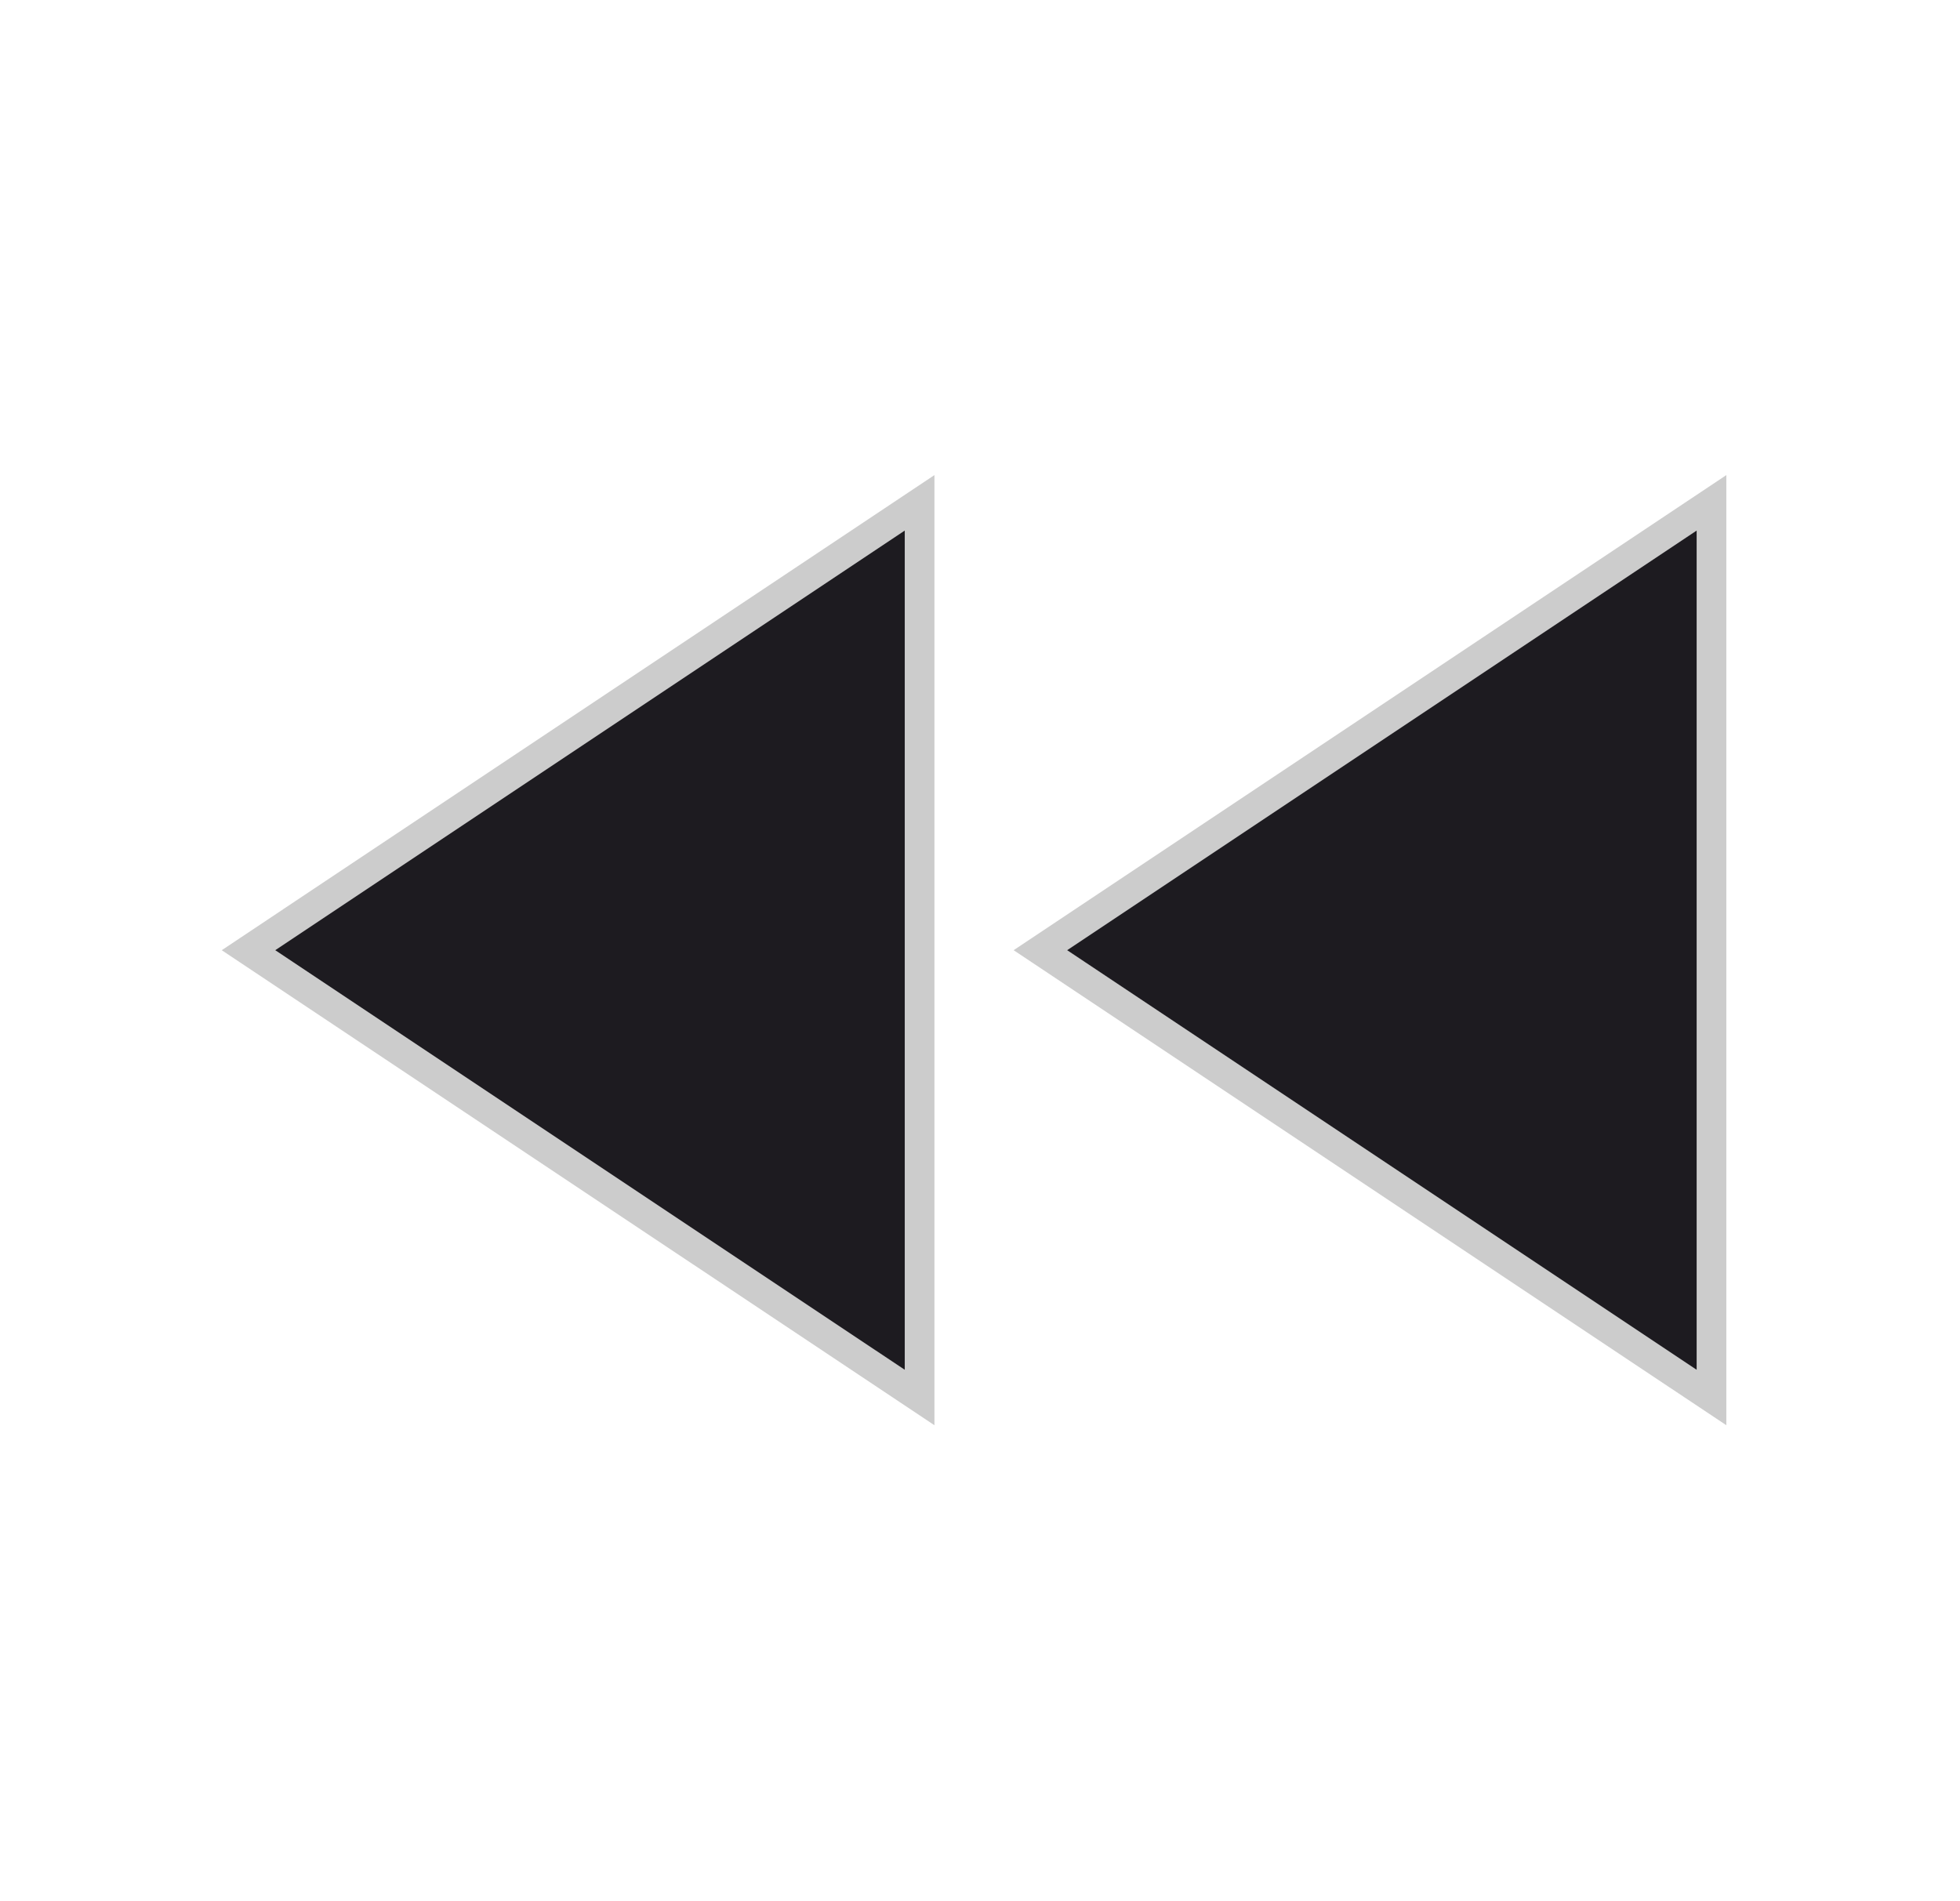
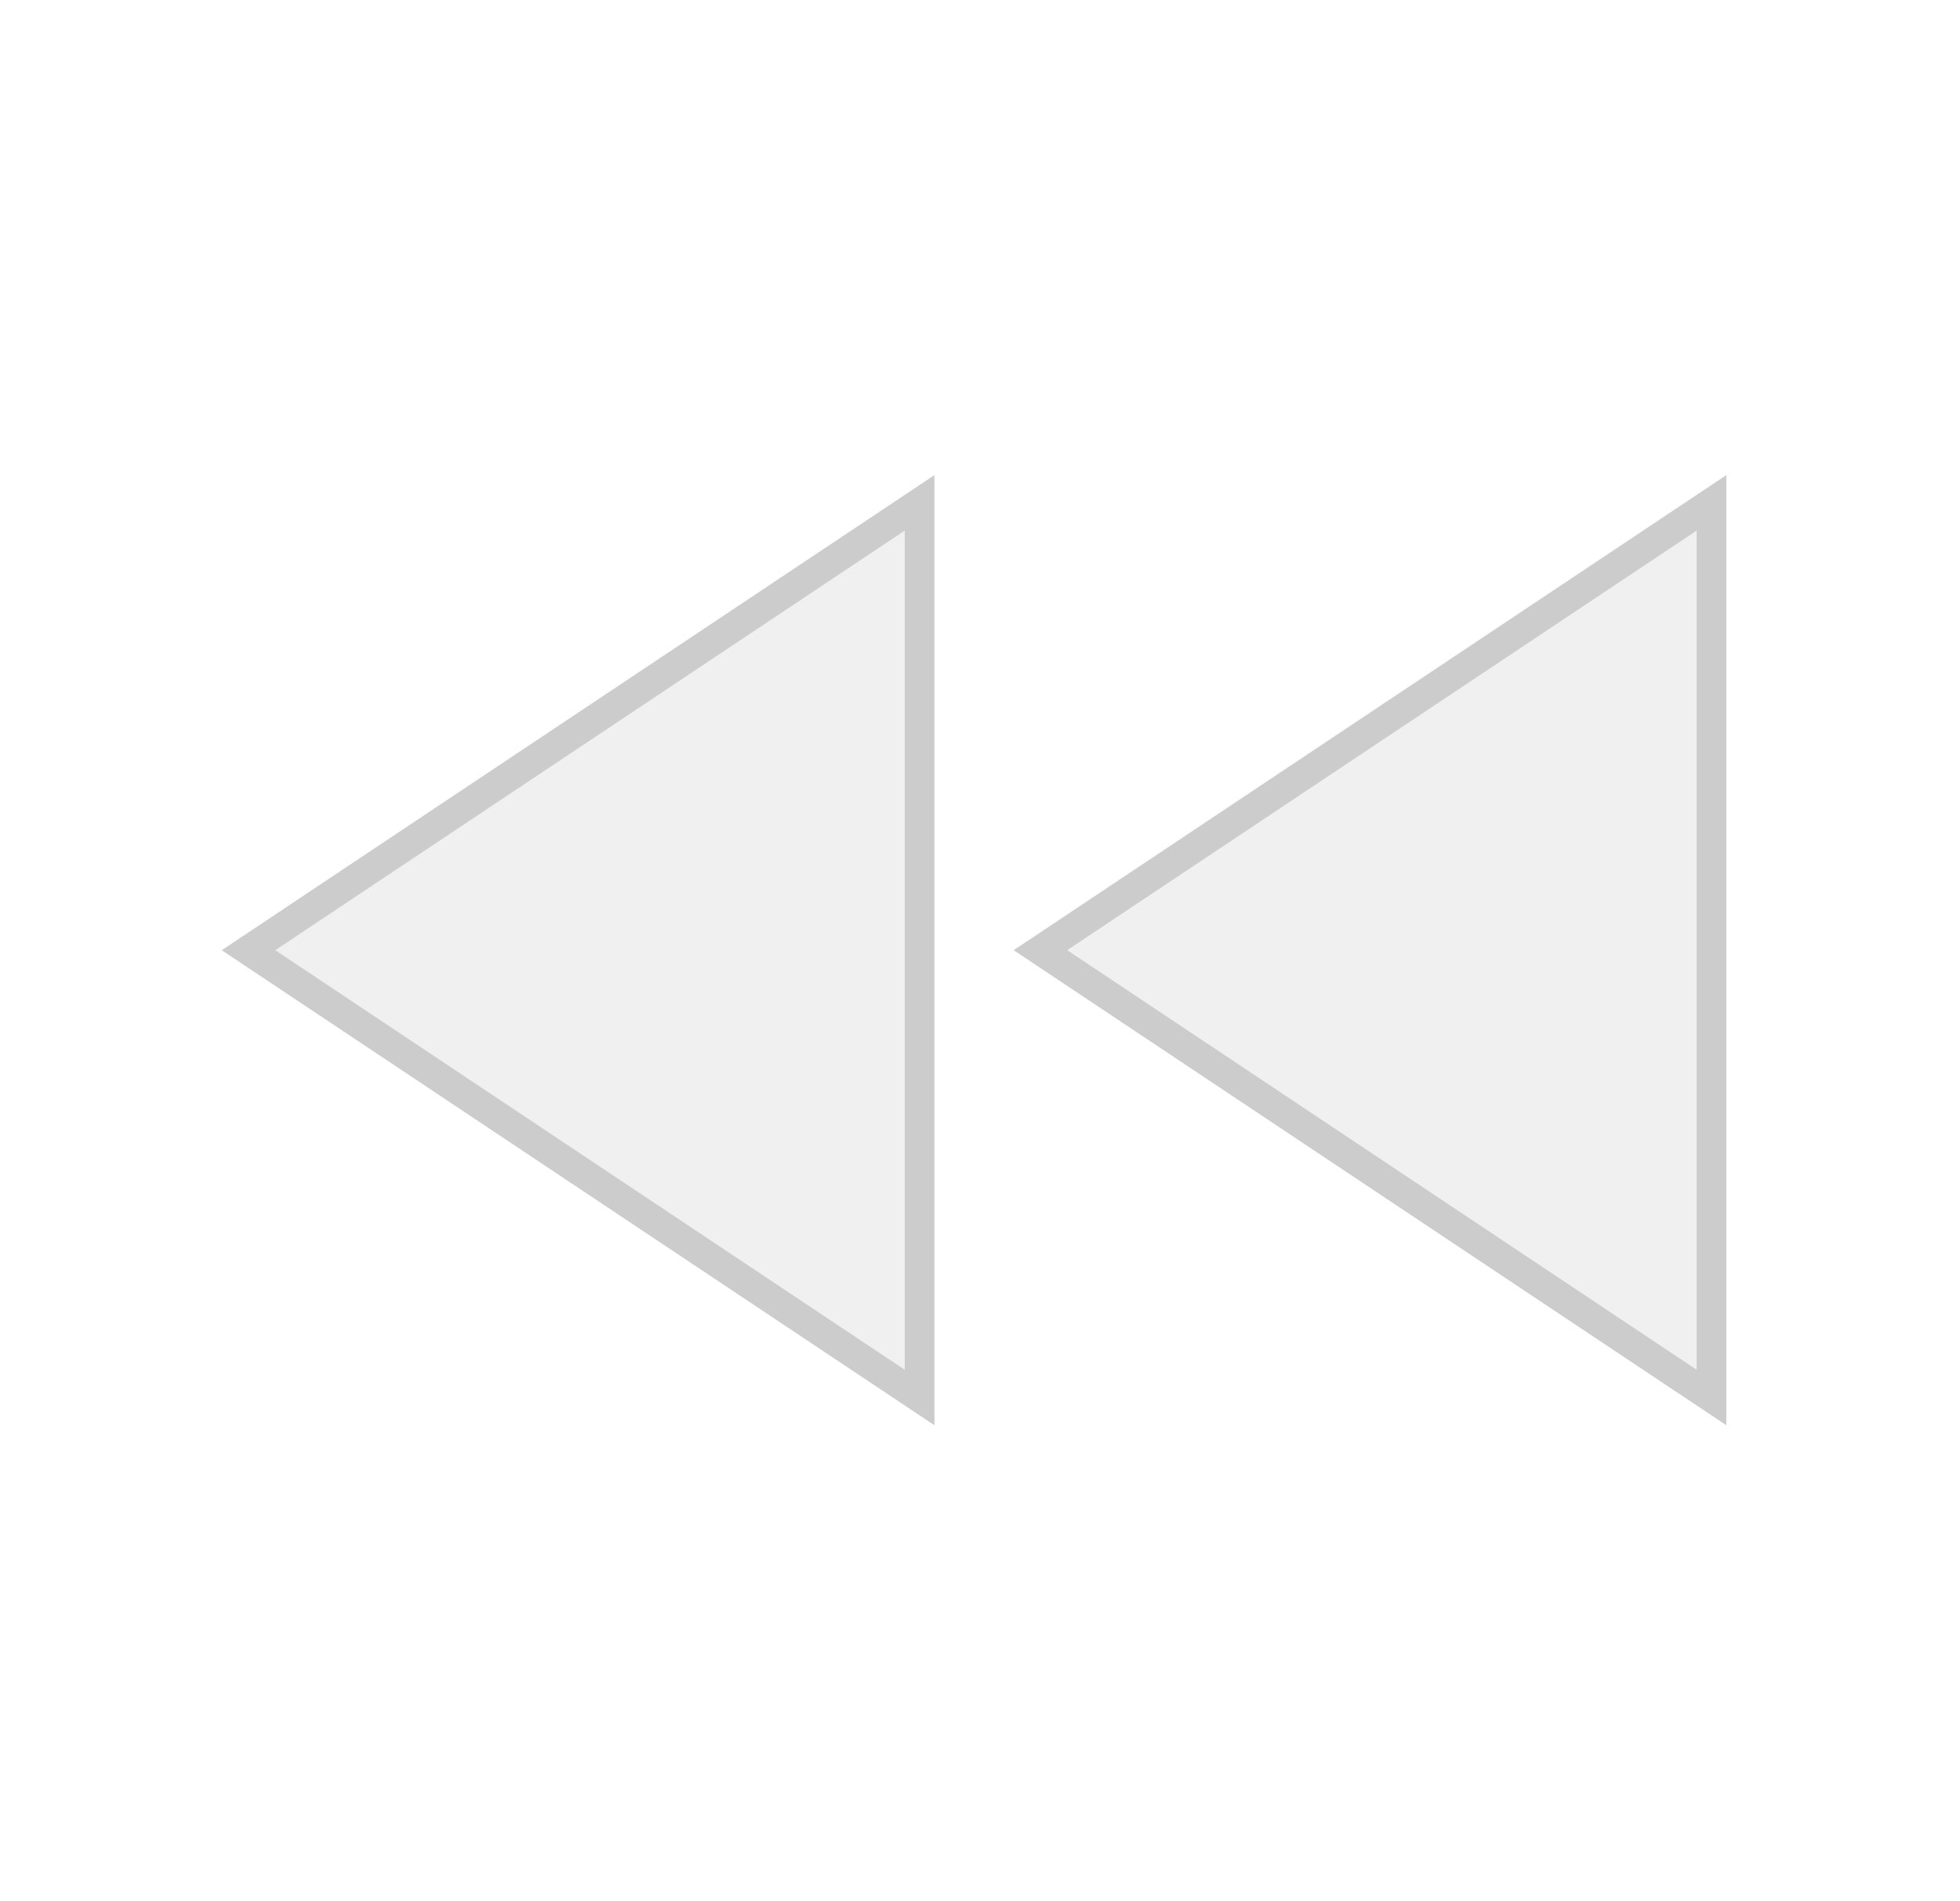
<svg xmlns="http://www.w3.org/2000/svg" width="33" height="32" viewBox="0 0 33 32" fill="none">
-   <path d="M15.483 23.532L4.184 16L15.483 8.467V23.532ZM28.816 23.532L17.517 16L28.816 8.467V23.532Z" fill="#1D1B20" stroke="#CCCCCC" stroke-width="0.5" />
+   <path d="M15.483 23.532L4.184 16L15.483 8.467V23.532ZM28.816 23.532L17.517 16L28.816 8.467V23.532Z" fill="#f0f0f0" stroke="#CCCCCC" stroke-width="0.5" />
</svg>
